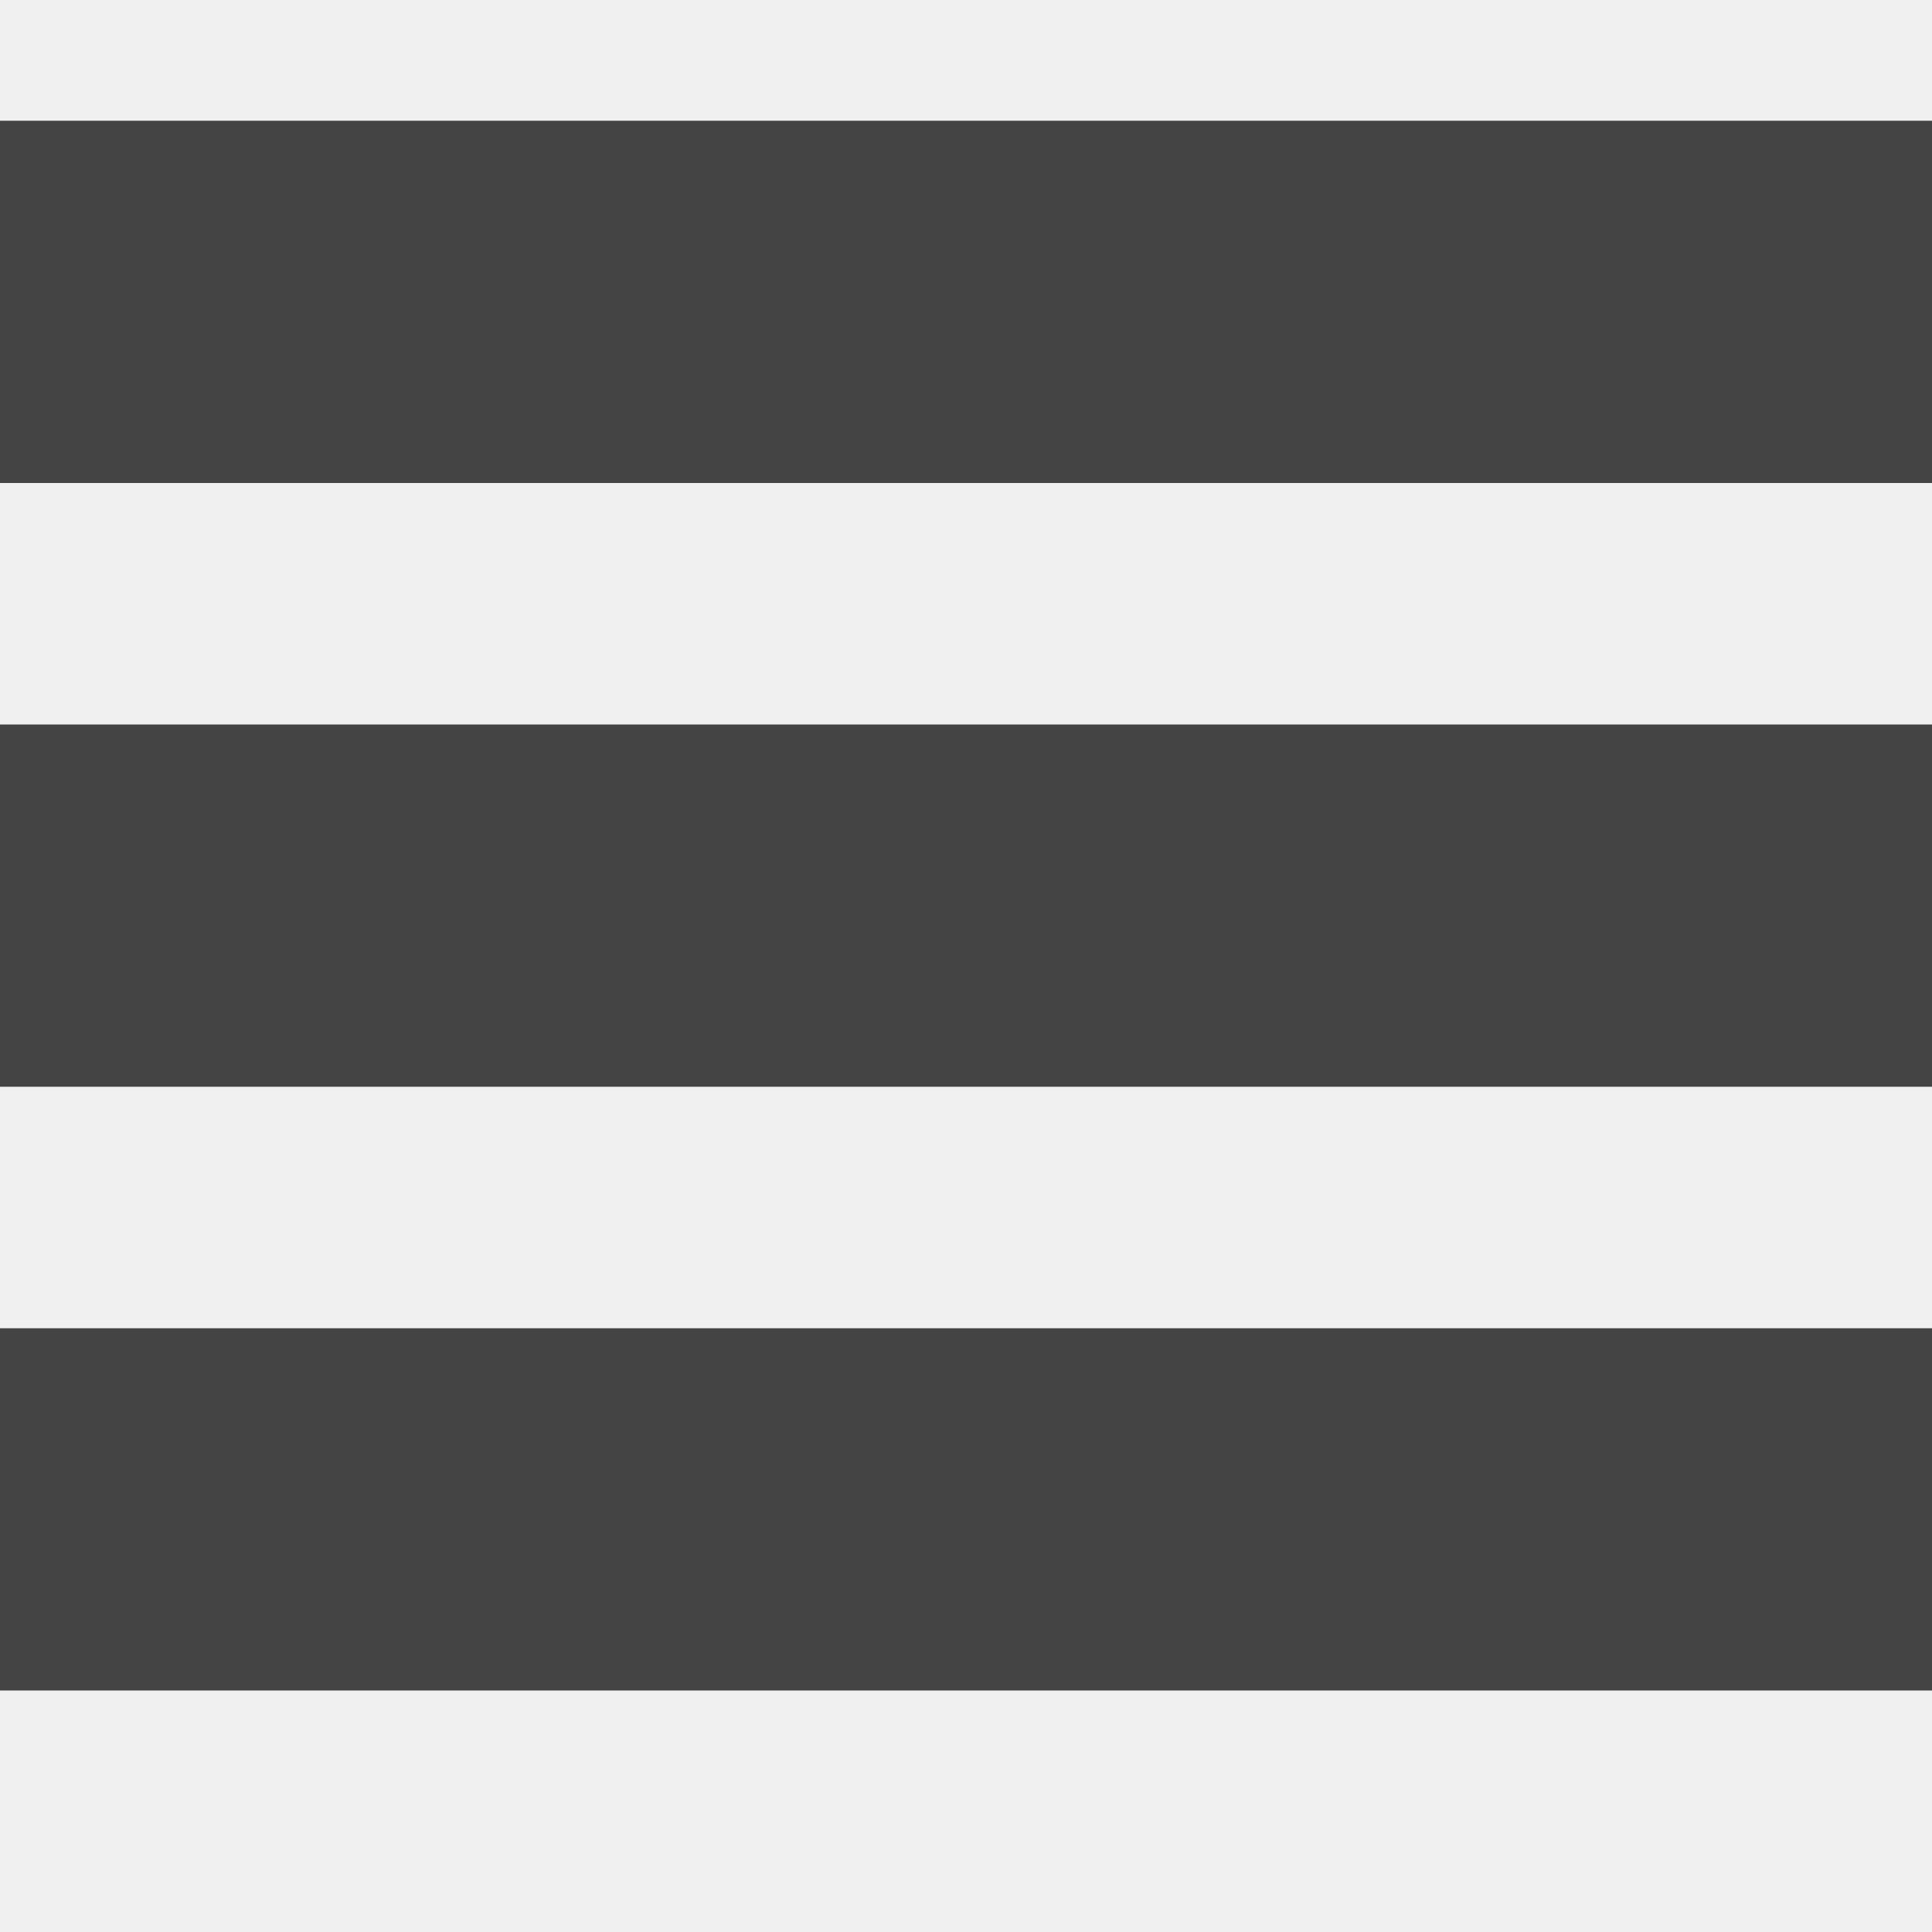
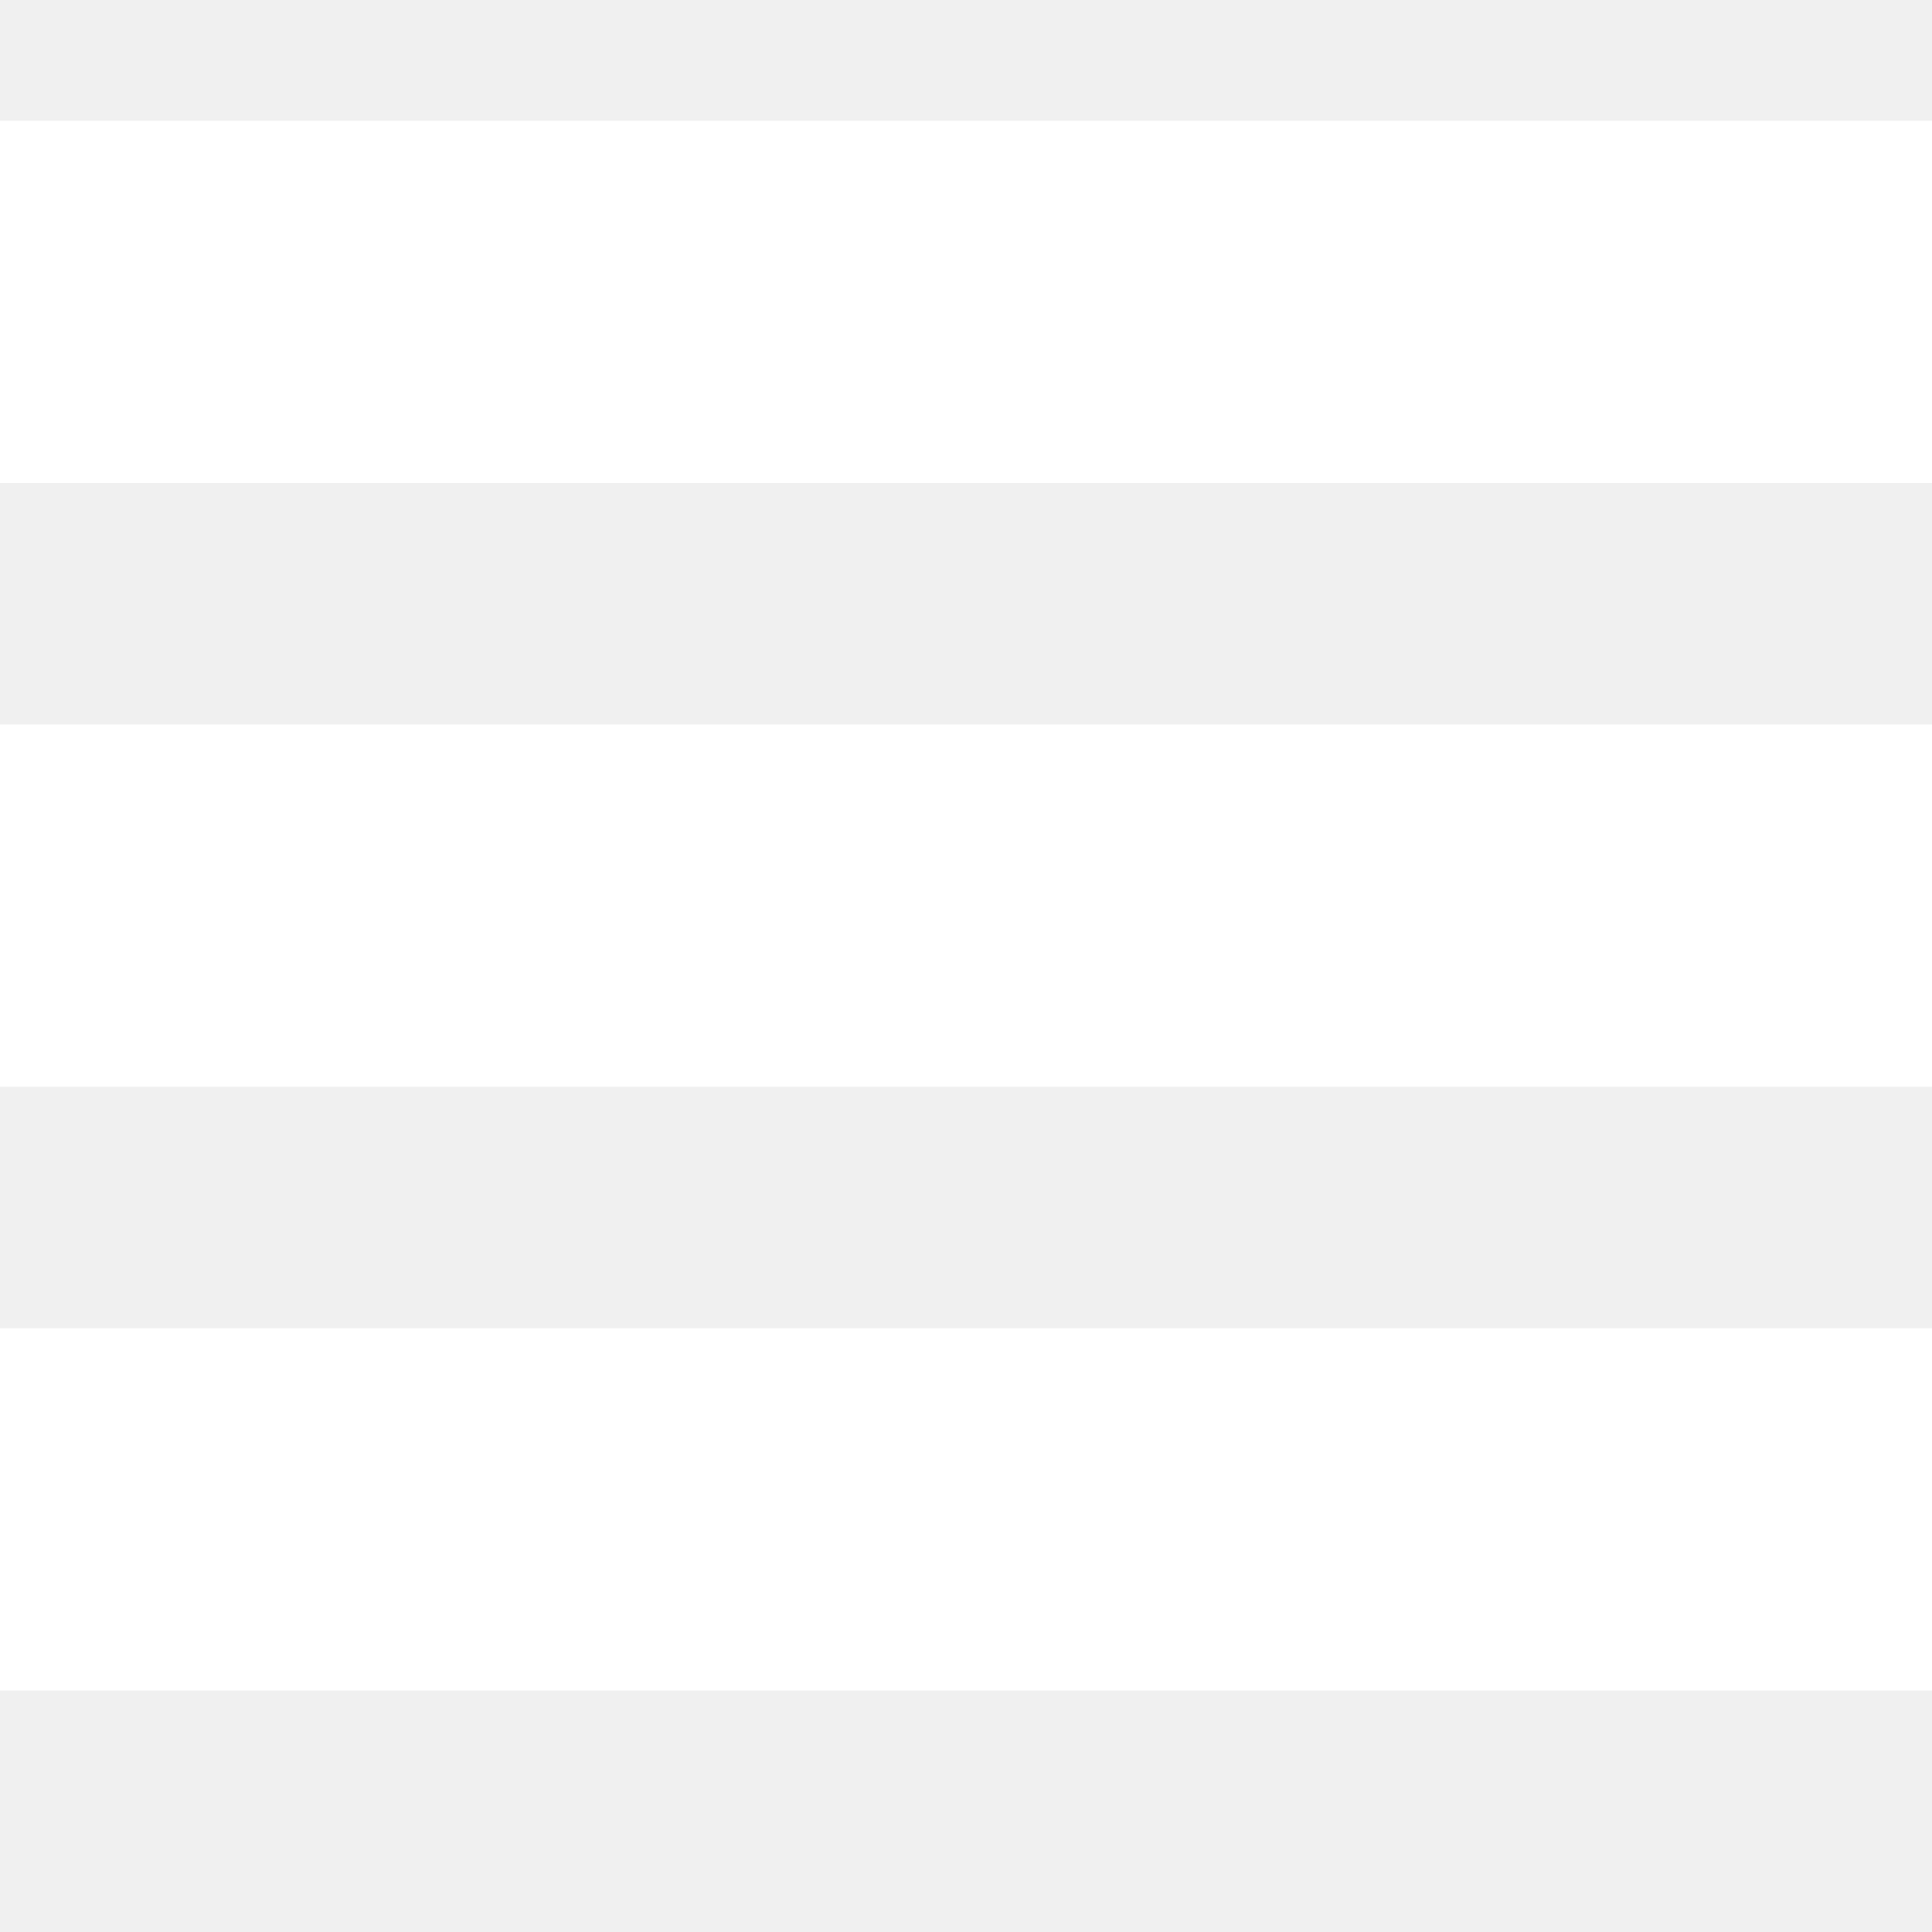
<svg xmlns="http://www.w3.org/2000/svg" version="1.1" width="16" height="16" viewBox="0 0 16 16">
-   <path fill="#444" d="M0 1h16v3h-16v-3z" />
-   <path fill="#444" d="M0 6h16v3h-16v-3z" />
-   <path fill="#444" d="M0 11h16v3h-16v-3z" />
+   <path fill="#FFF" d="M0 1h16v3h-16v-3z" />
+   <path fill="#FFF" d="M0 6h16v3h-16v-3z" />
+   <path fill="#FFF" d="M0 11h16v3h-16v-3z" />
</svg>
